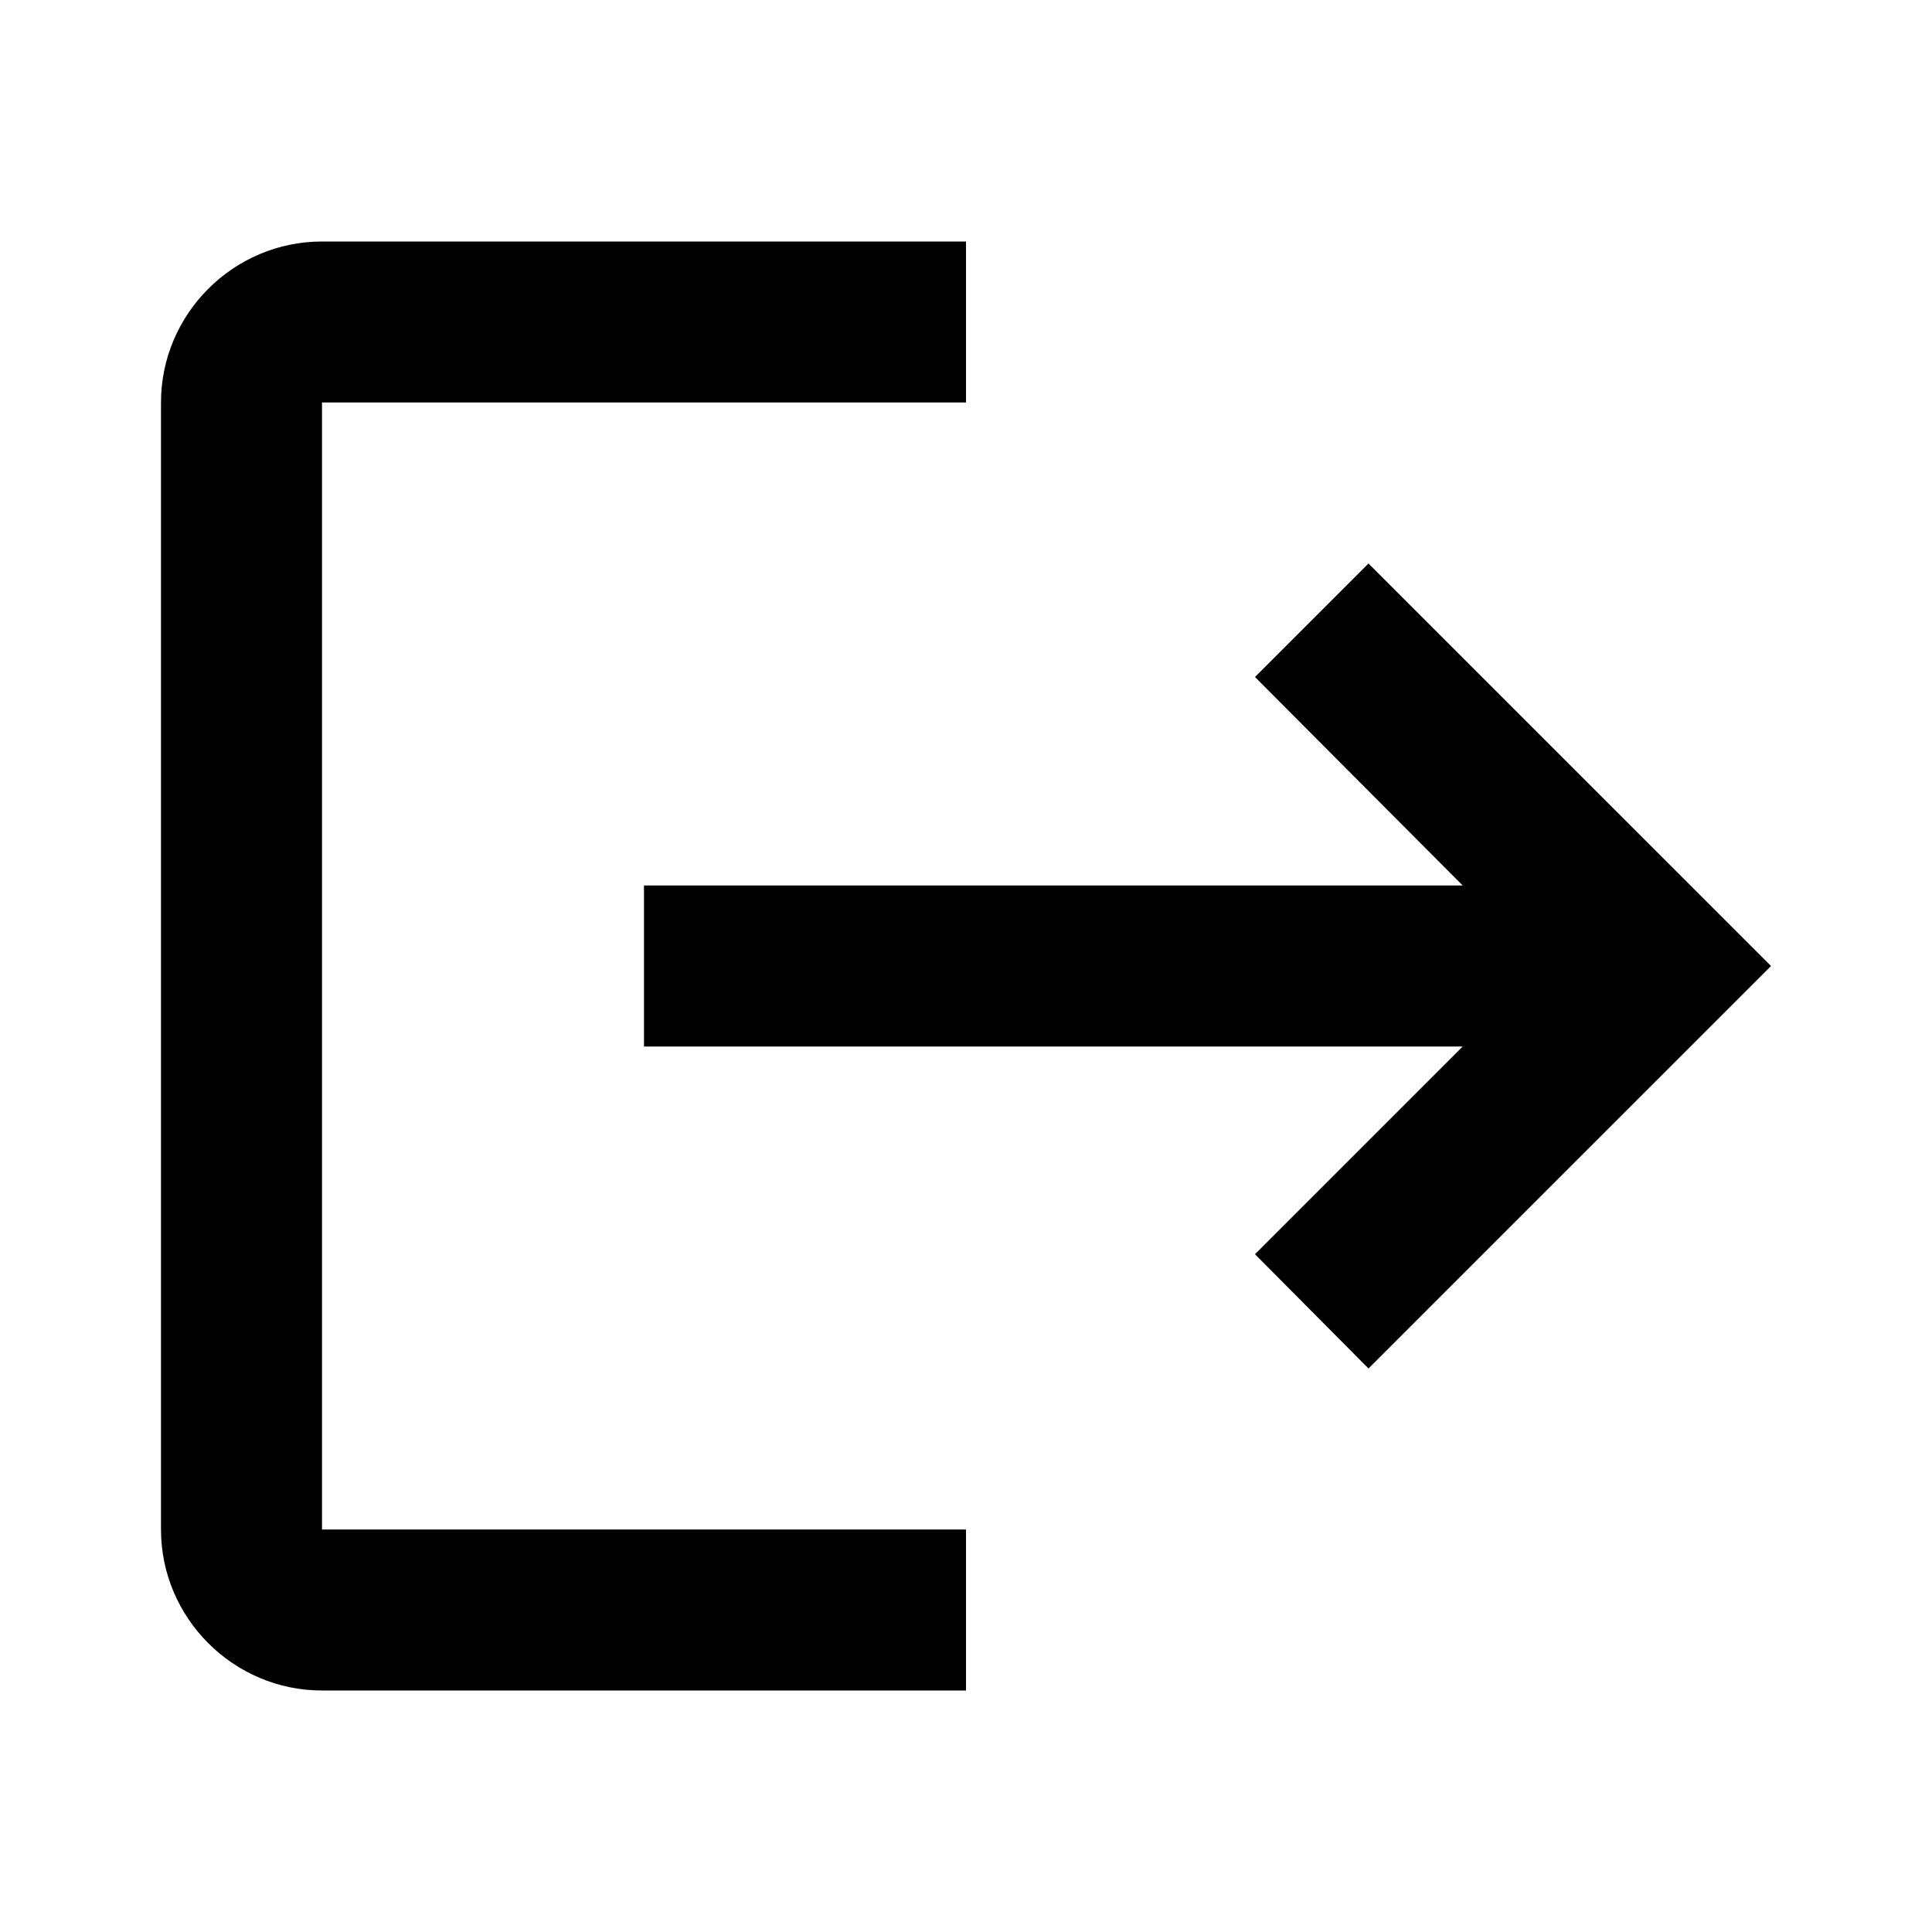
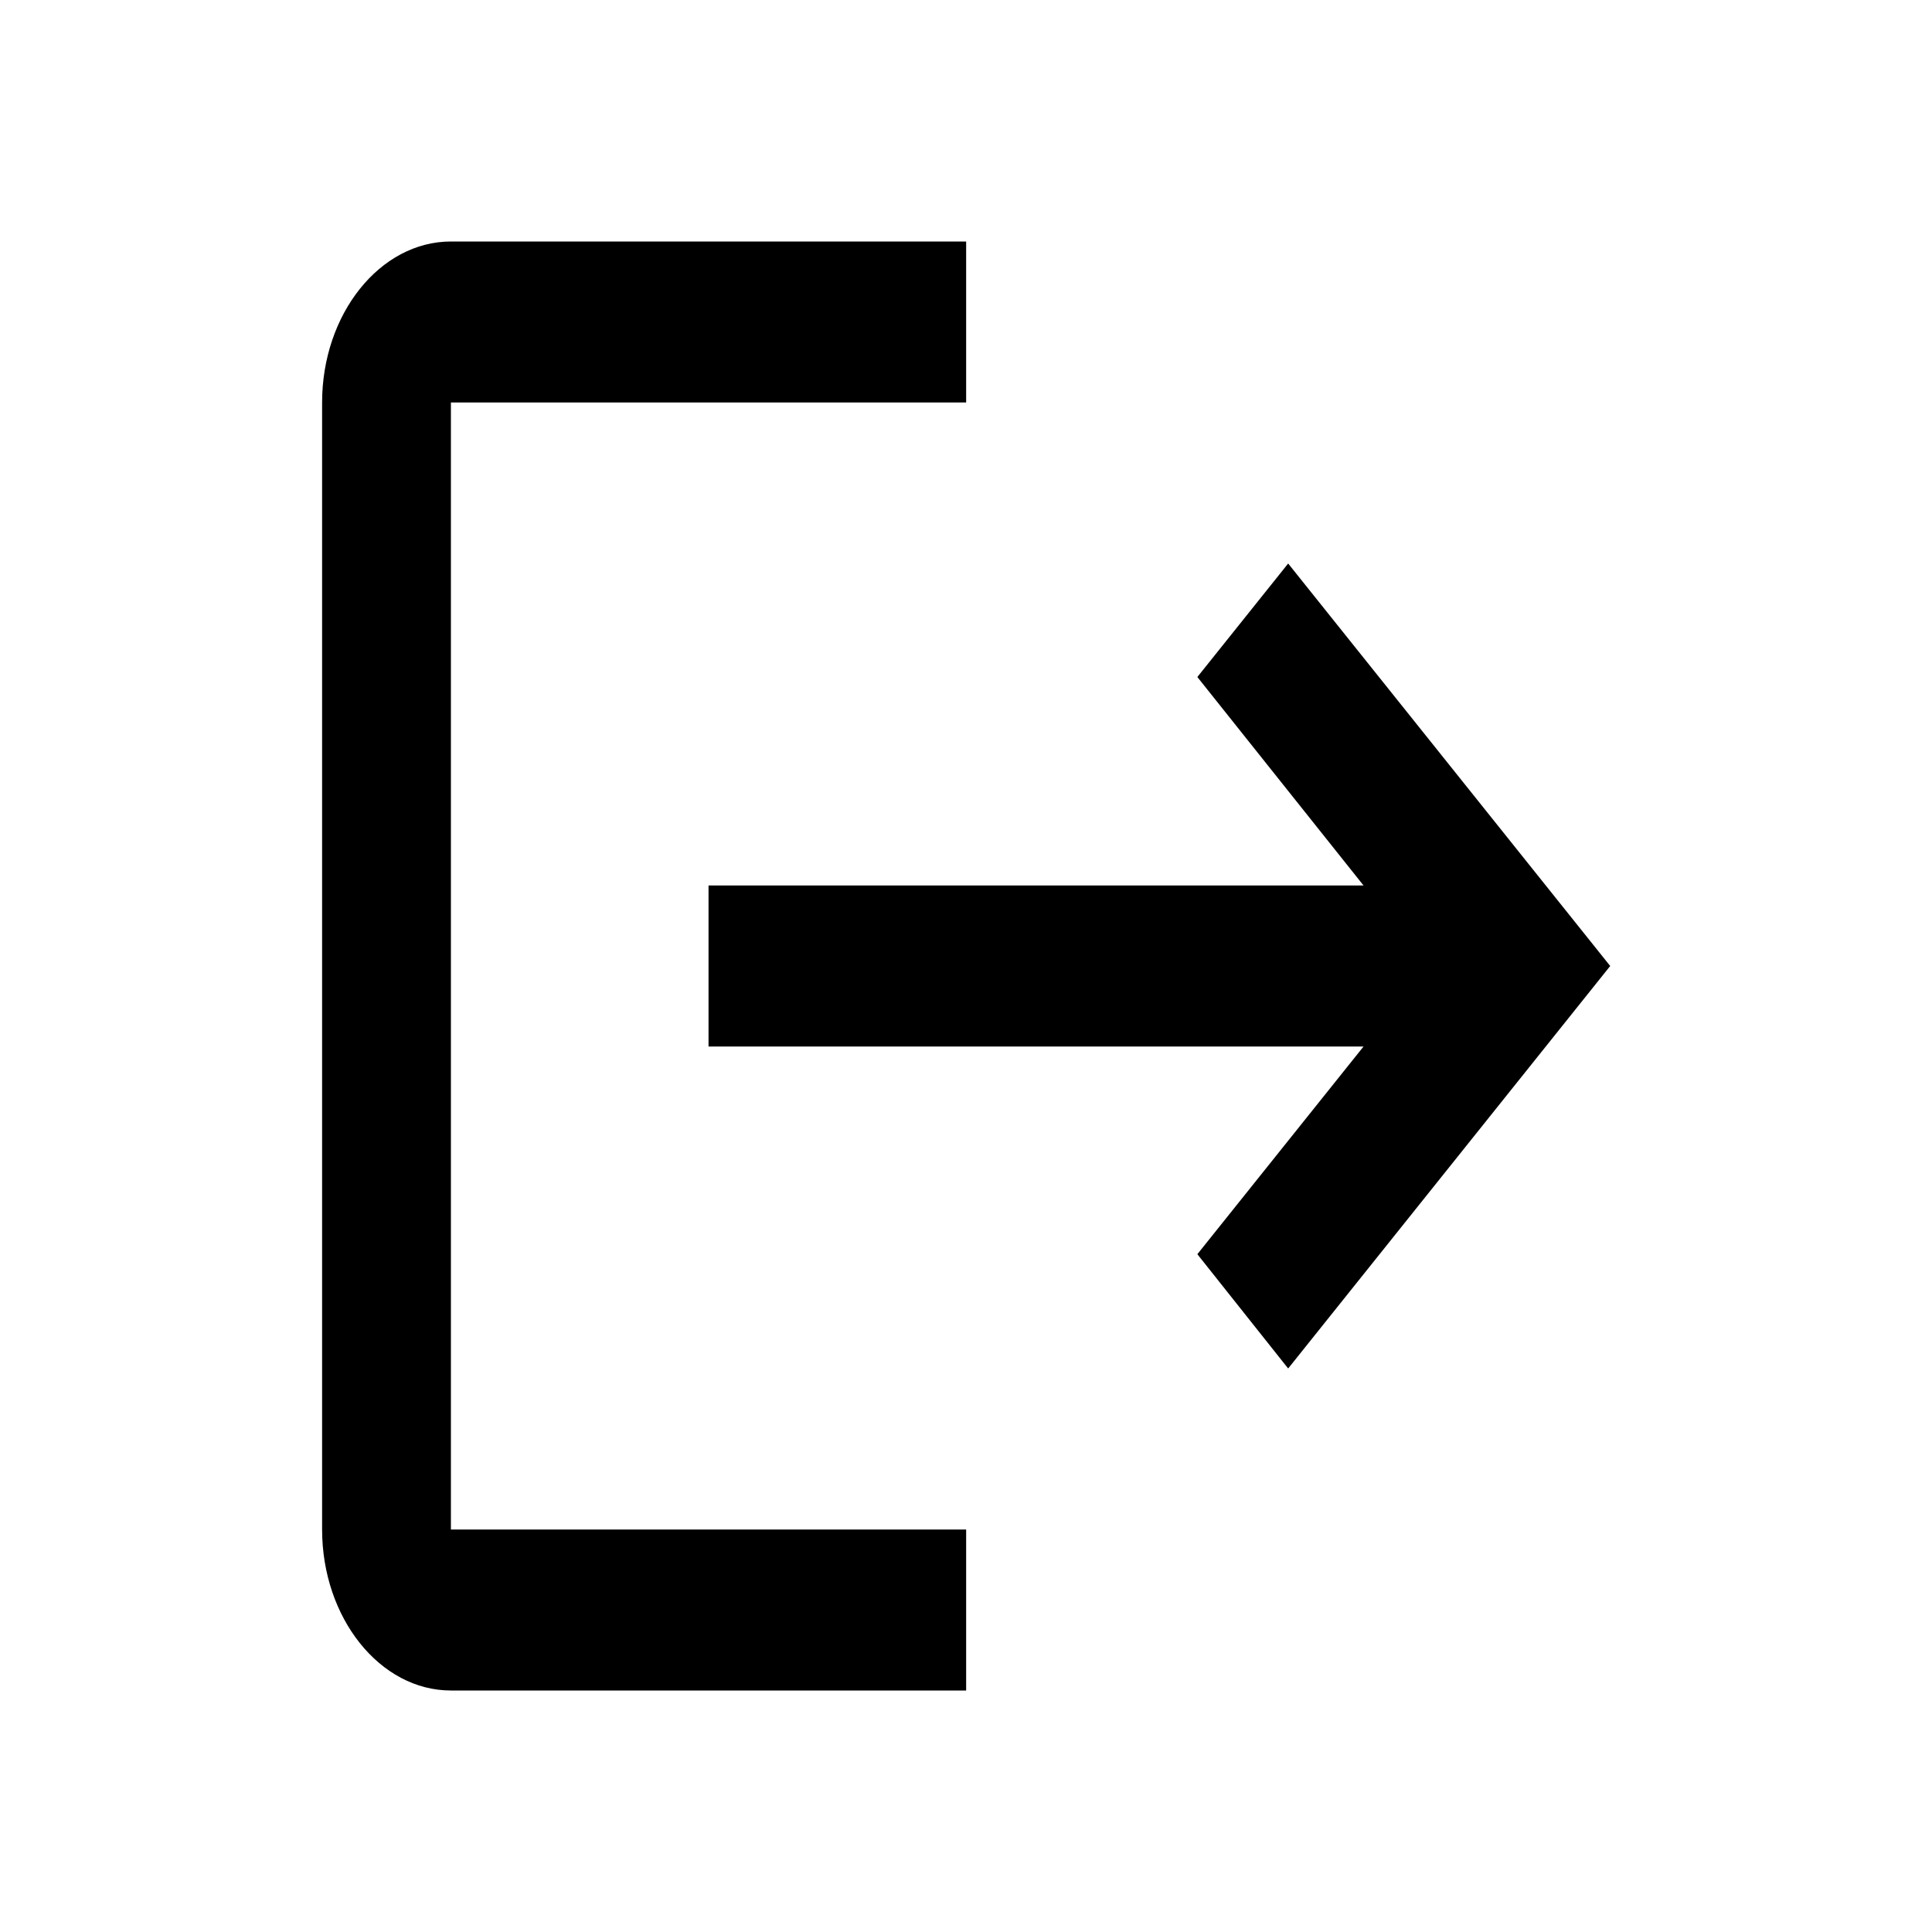
<svg xmlns="http://www.w3.org/2000/svg" width="64" height="64" viewBox="0 0 64 64" fill="none">
-   <path d="M45.333 18.667L41.573 22.427L48.453 29.333H21.333V34.667H48.453L41.573 41.547L45.333 45.333L58.667 32M10.667 13.333H32V8H10.667C7.733 8 5.333 10.4 5.333 13.333V50.667C5.333 53.6 7.733 56 10.667 56H32V50.667H10.667V13.333Z" fill="currentColor" />
+   <path d="M42.672 18.667L39.664 22.427L45.169 29.333H23.471V34.667H45.169L39.664 41.547L42.672 45.333L53.34 32M14.937 13.333H32.005V8H14.937C12.59 8 10.67 10.4 10.67 13.333V50.667C10.67 53.6 12.59 56 14.937 56H32.005V50.667H14.937V13.333Z" fill="currentColor" />
</svg>
